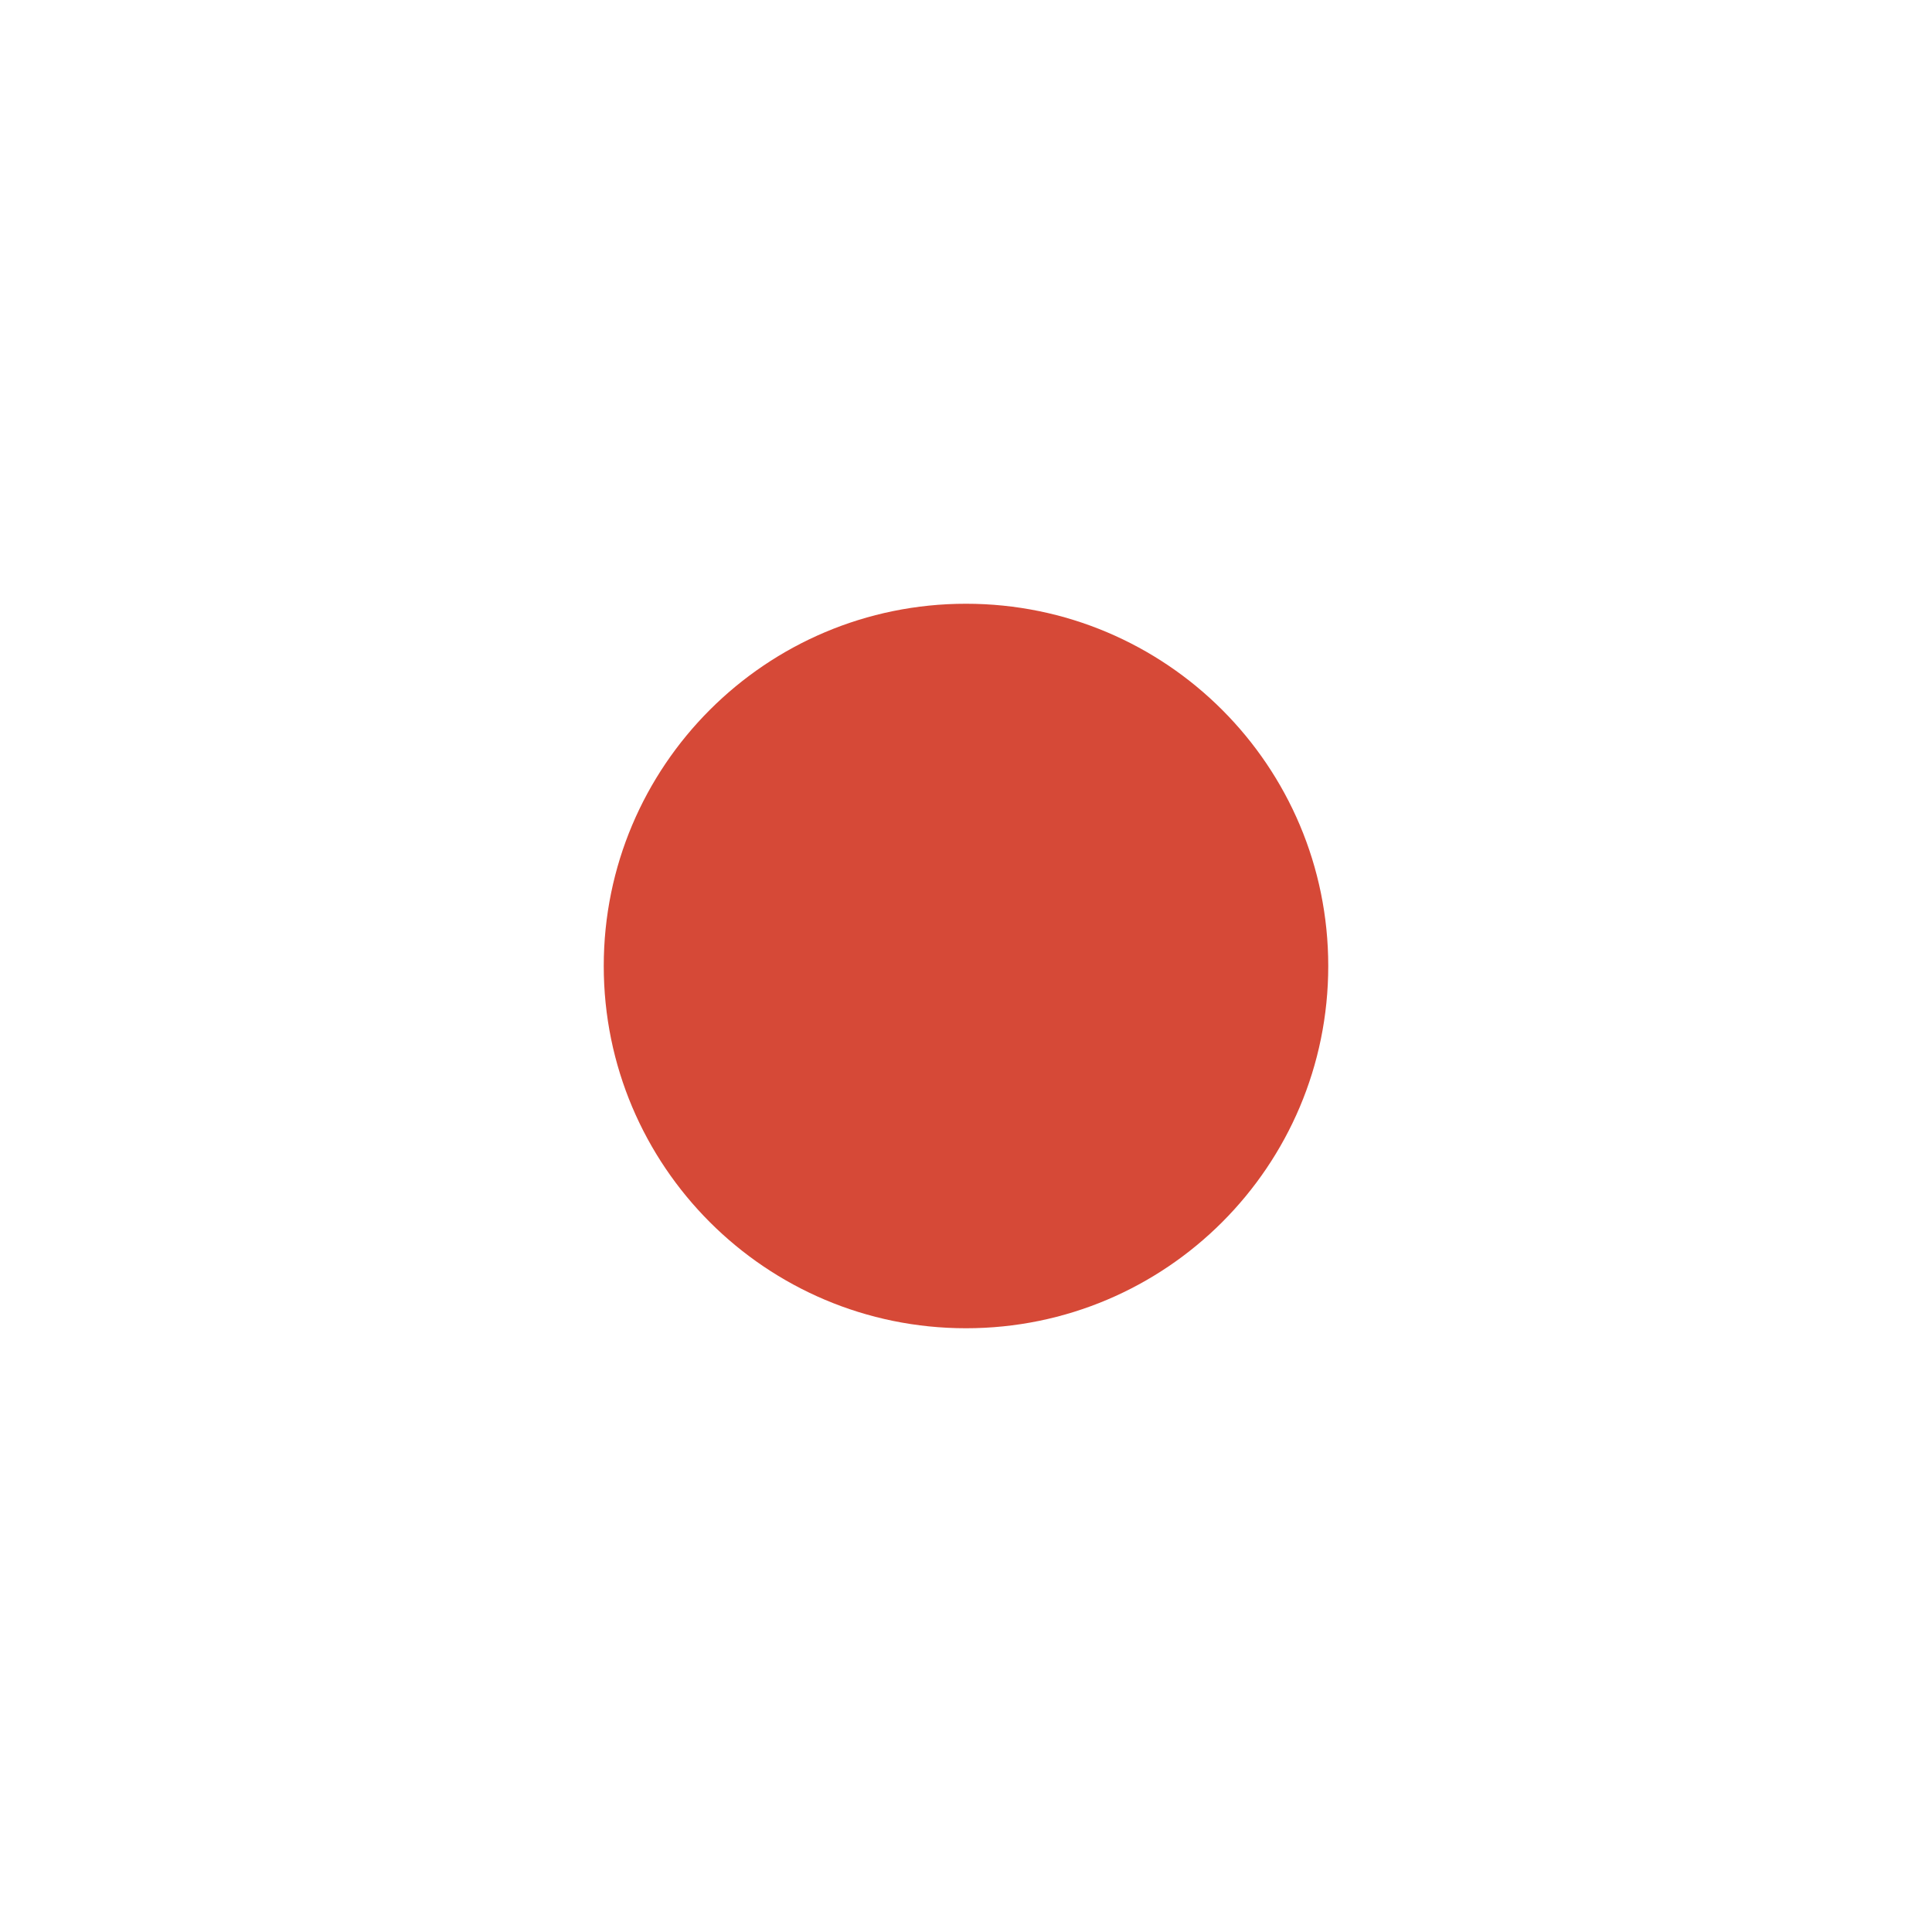
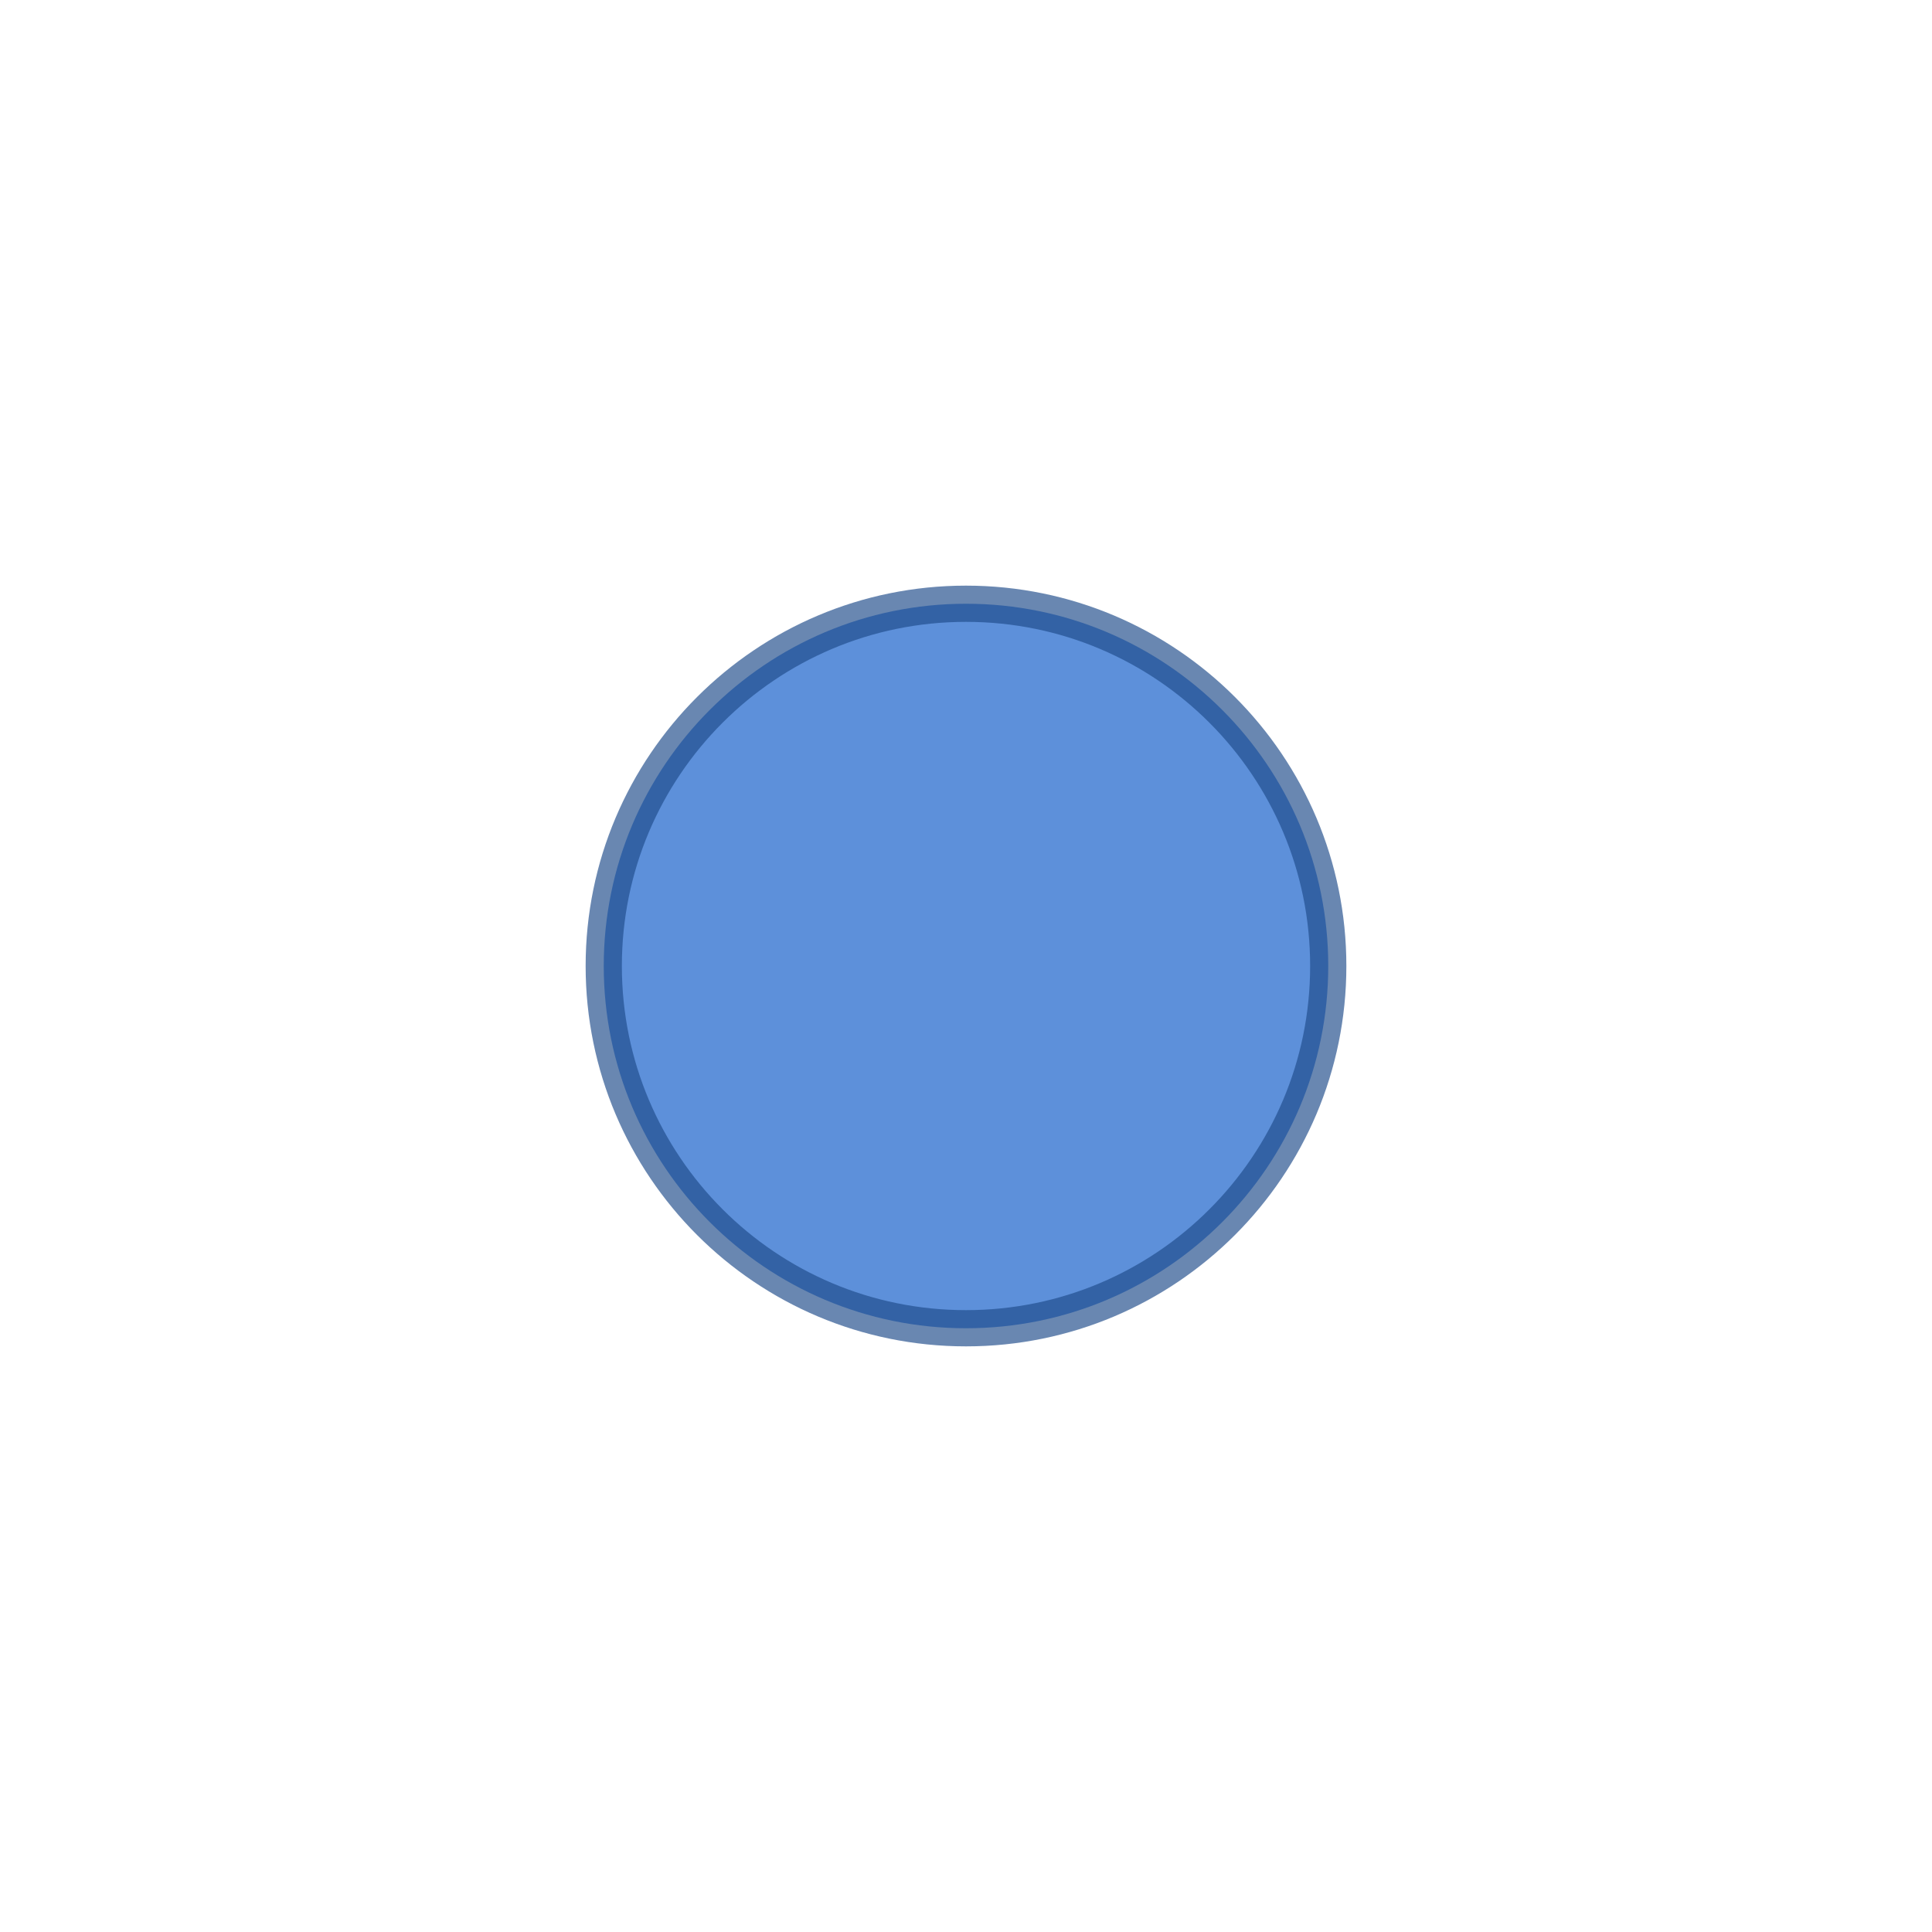
- <svg xmlns="http://www.w3.org/2000/svg" viewBox="0 0 16 16">
-   <g transform="translate(0 -1036.362)">
-     <path style="fill:#d64937" d="M 11,8 C 11,9.657 9.657,11 8,11 6.343,11 5,9.657 5,8 5,6.343 6.343,5 8,5 c 1.657,0 3,1.343 3,3 z" transform="translate(0 1036.362)" />
+ <svg xmlns="http://www.w3.org/2000/svg" viewBox="0 0 16 16" id="svg2" version="1.1" width="100%" height="100%">
+   <defs id="defs10" />
+   <g transform="translate(0 -1036.362)" id="g4" style="fill:#5d90da;fill-opacity:1;stroke:#1f4b8a;stroke-opacity:0.667;stroke-width:0.3;stroke-miterlimit:4;stroke-dasharray:none">
+     <path style="fill:#5d90da;fill-opacity:1;stroke:#1f4b8a;stroke-opacity:0.667;stroke-width:0.3;stroke-miterlimit:4;stroke-dasharray:none" d="M 11,8 C 11,9.657 9.657,11 8,11 6.343,11 5,9.657 5,8 5,6.343 6.343,5 8,5 c 1.657,0 3,1.343 3,3 z" transform="translate(0 1036.362)" id="path6" />
  </g>
</svg>
